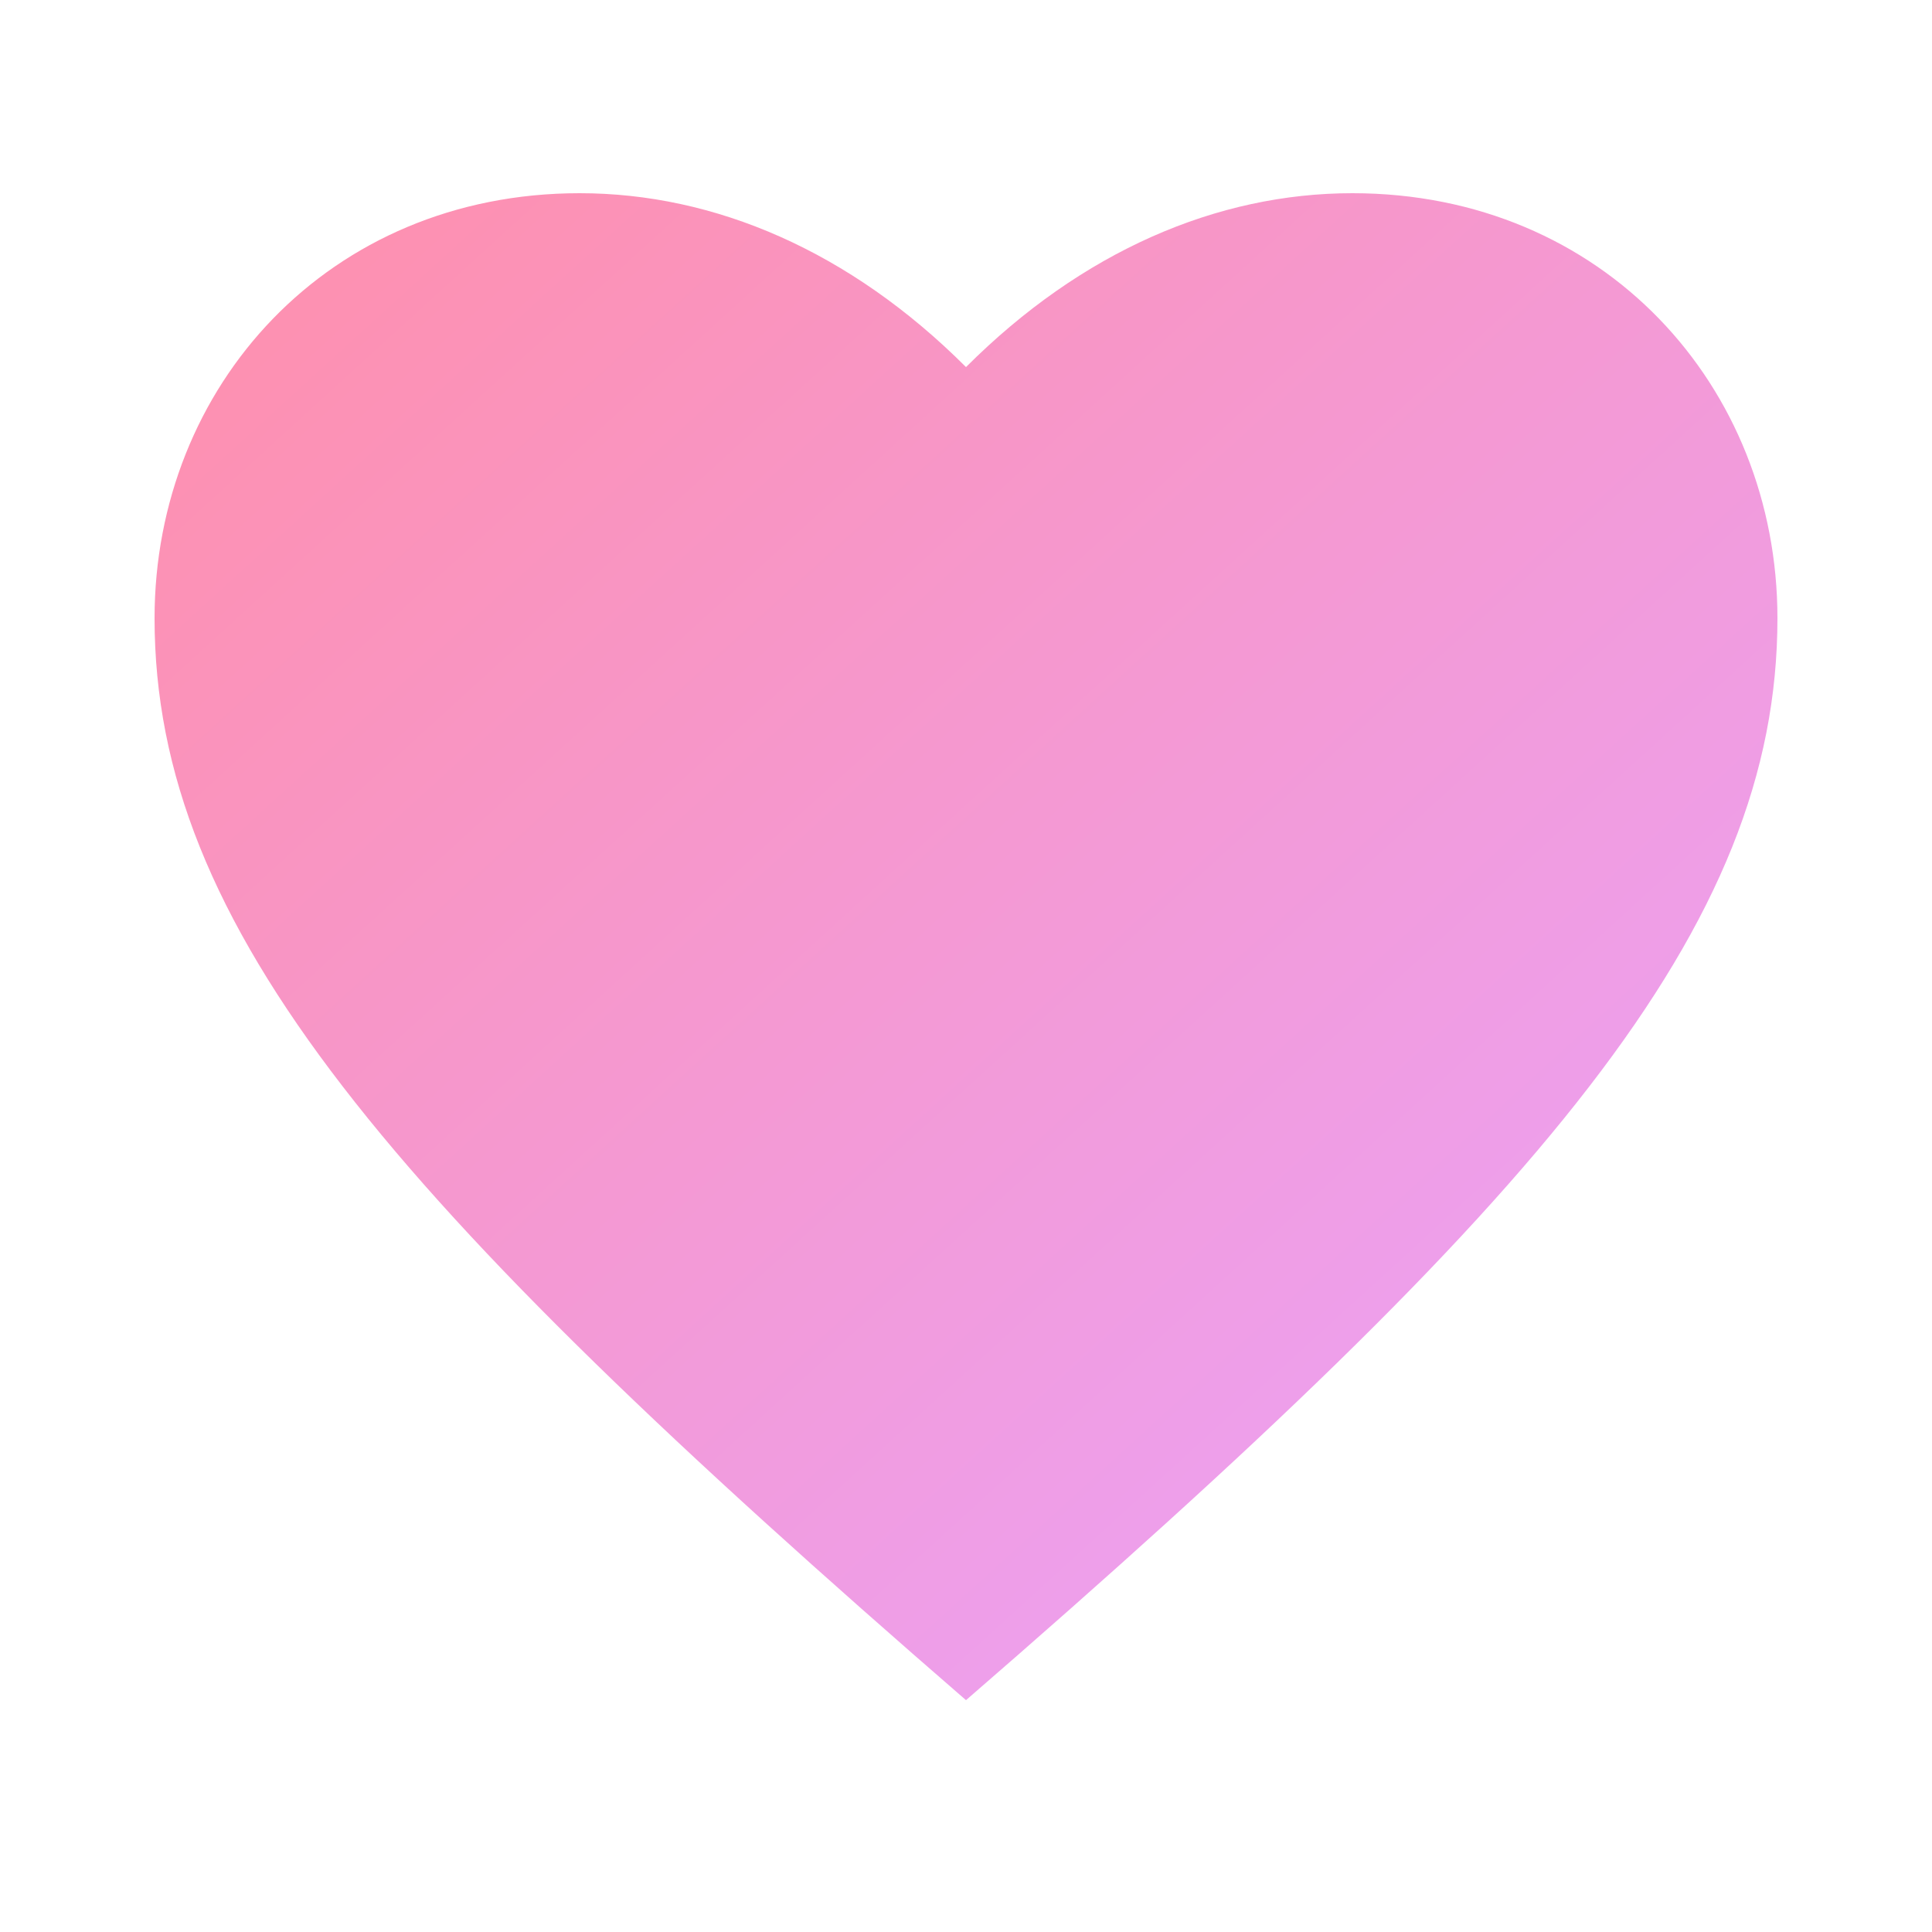
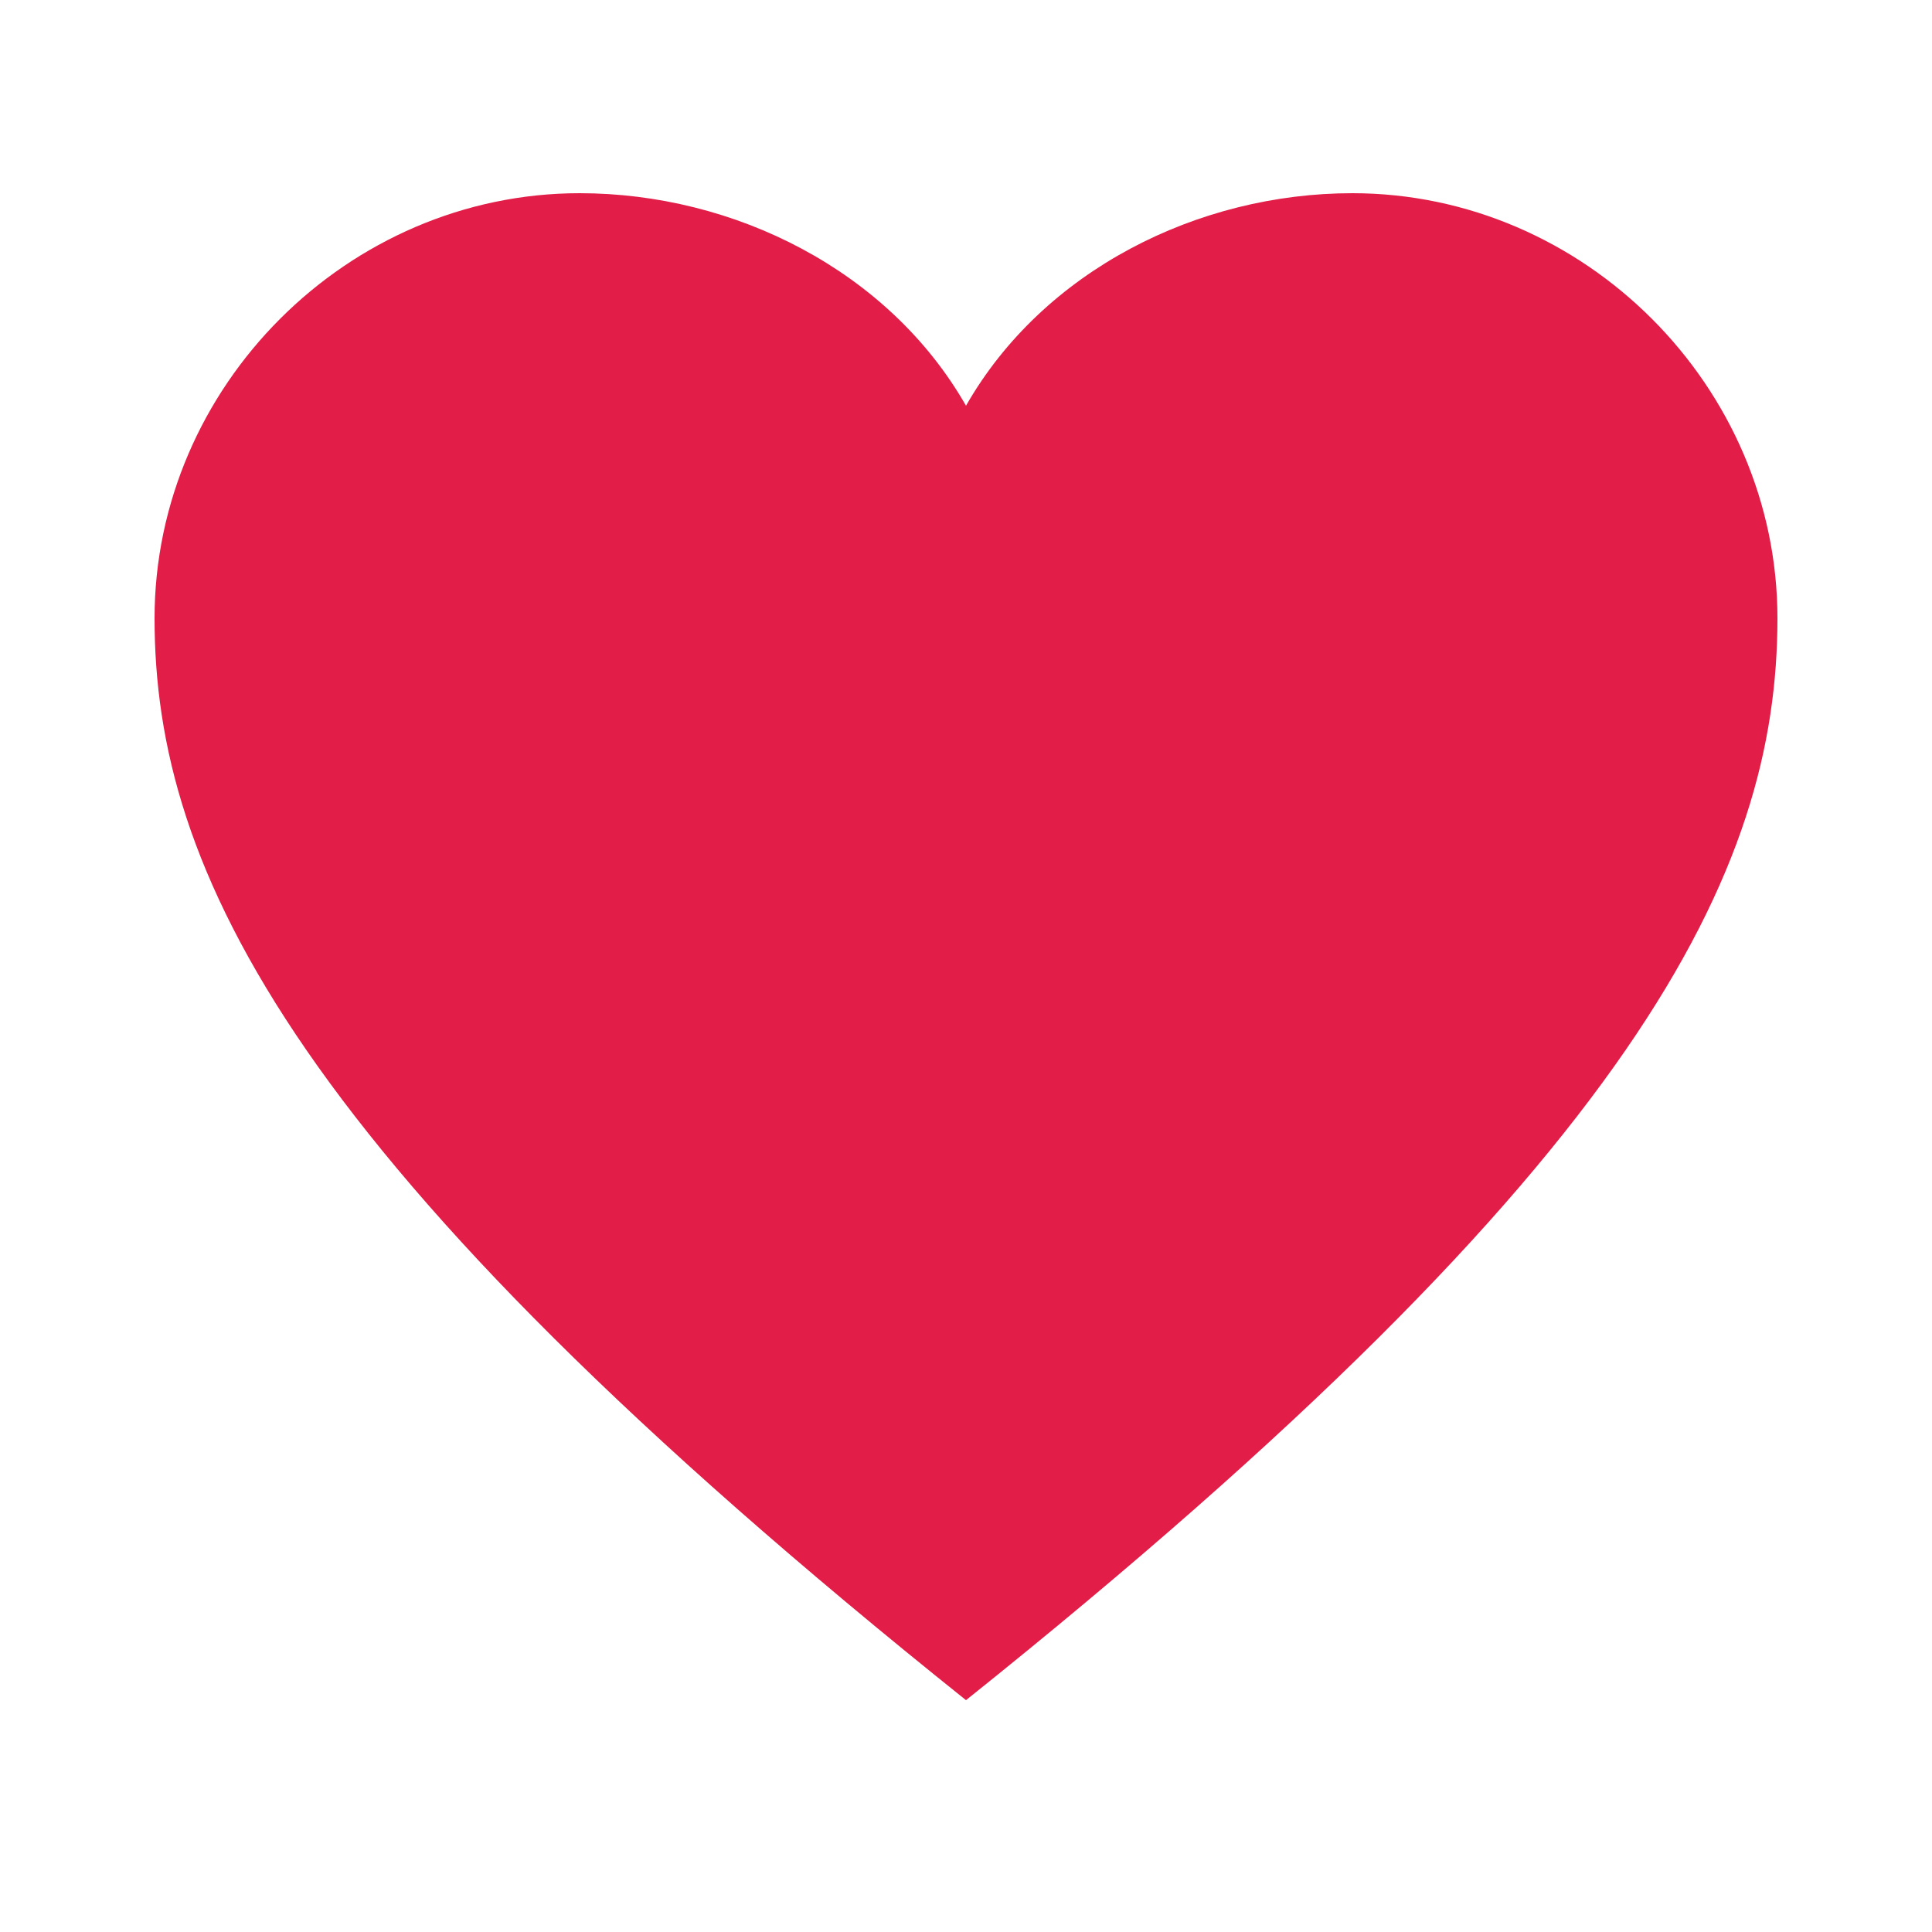
<svg xmlns="http://www.w3.org/2000/svg" viewBox="0 0 100 100">
-   <defs>
-     <linearGradient id="g" x1="0%" y1="0%" x2="100%" y2="100%">
-       <stop offset="0%" style="stop-color:#ff8fab" />
-       <stop offset="100%" style="stop-color:#e8a4ff" />
-     </linearGradient>
-   </defs>
-   <path fill="url(#g)" d="M50 88C20 62 8 48 8 32c0-12 9-22 22-22 7 0 14 3 20 9 6-6 13-9 20-9 13 0 22 10 22 22 0 16-12 30-42 56L50 88z" />
+   <path fill="#e11d48" d="M50 88C15 60 8 45 8 32c0-12 10-22 22-22 8 0 16 4 20 11 4-7 12-11 20-11 12 0 22 10 22 22 0 13-7 28-42 56L50 88z" />
</svg>
